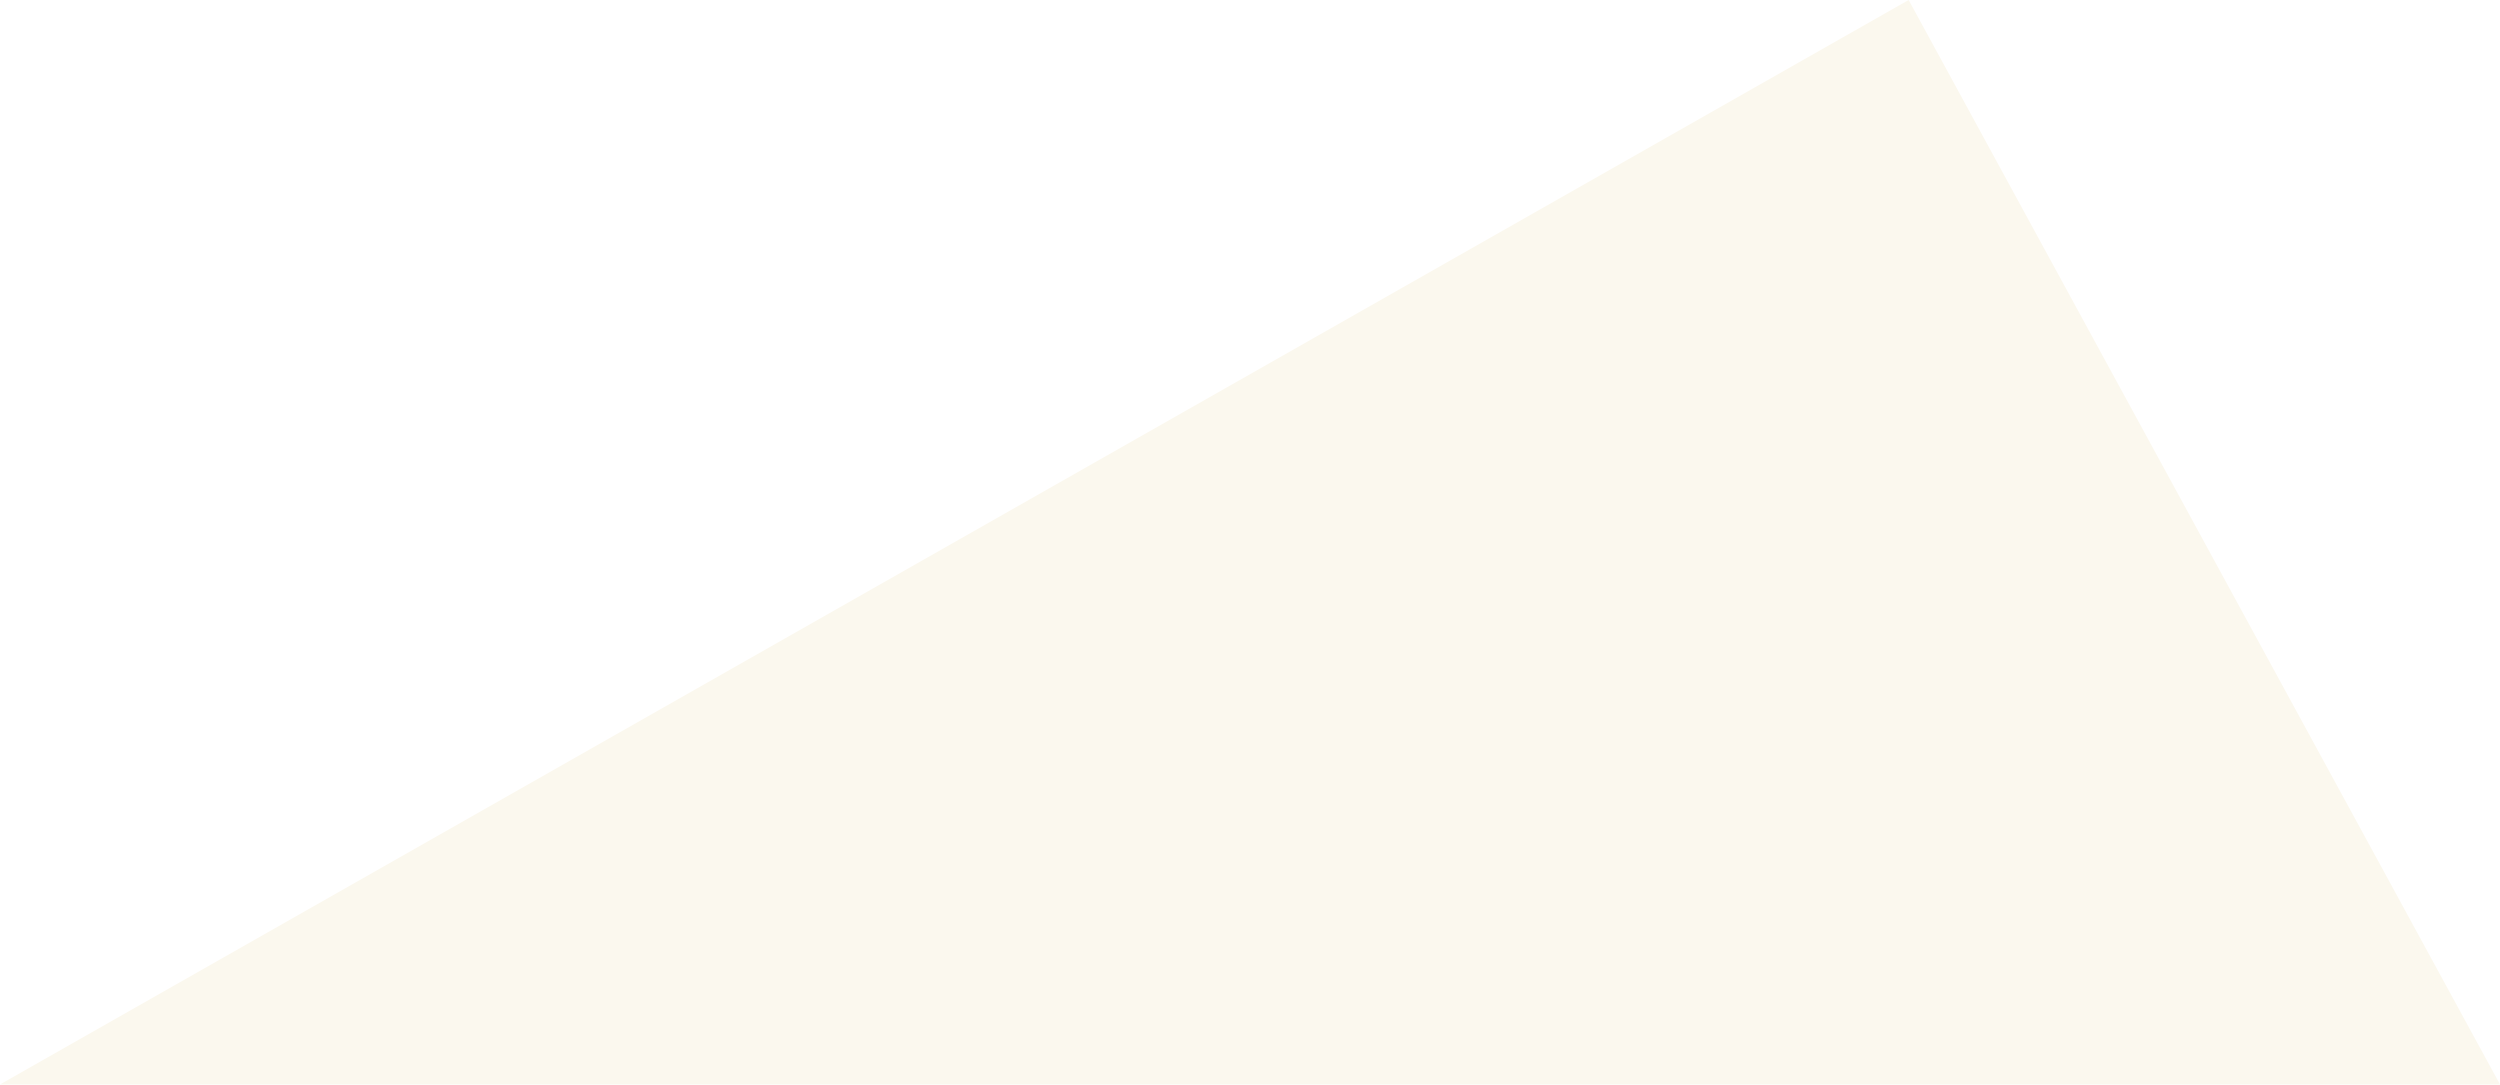
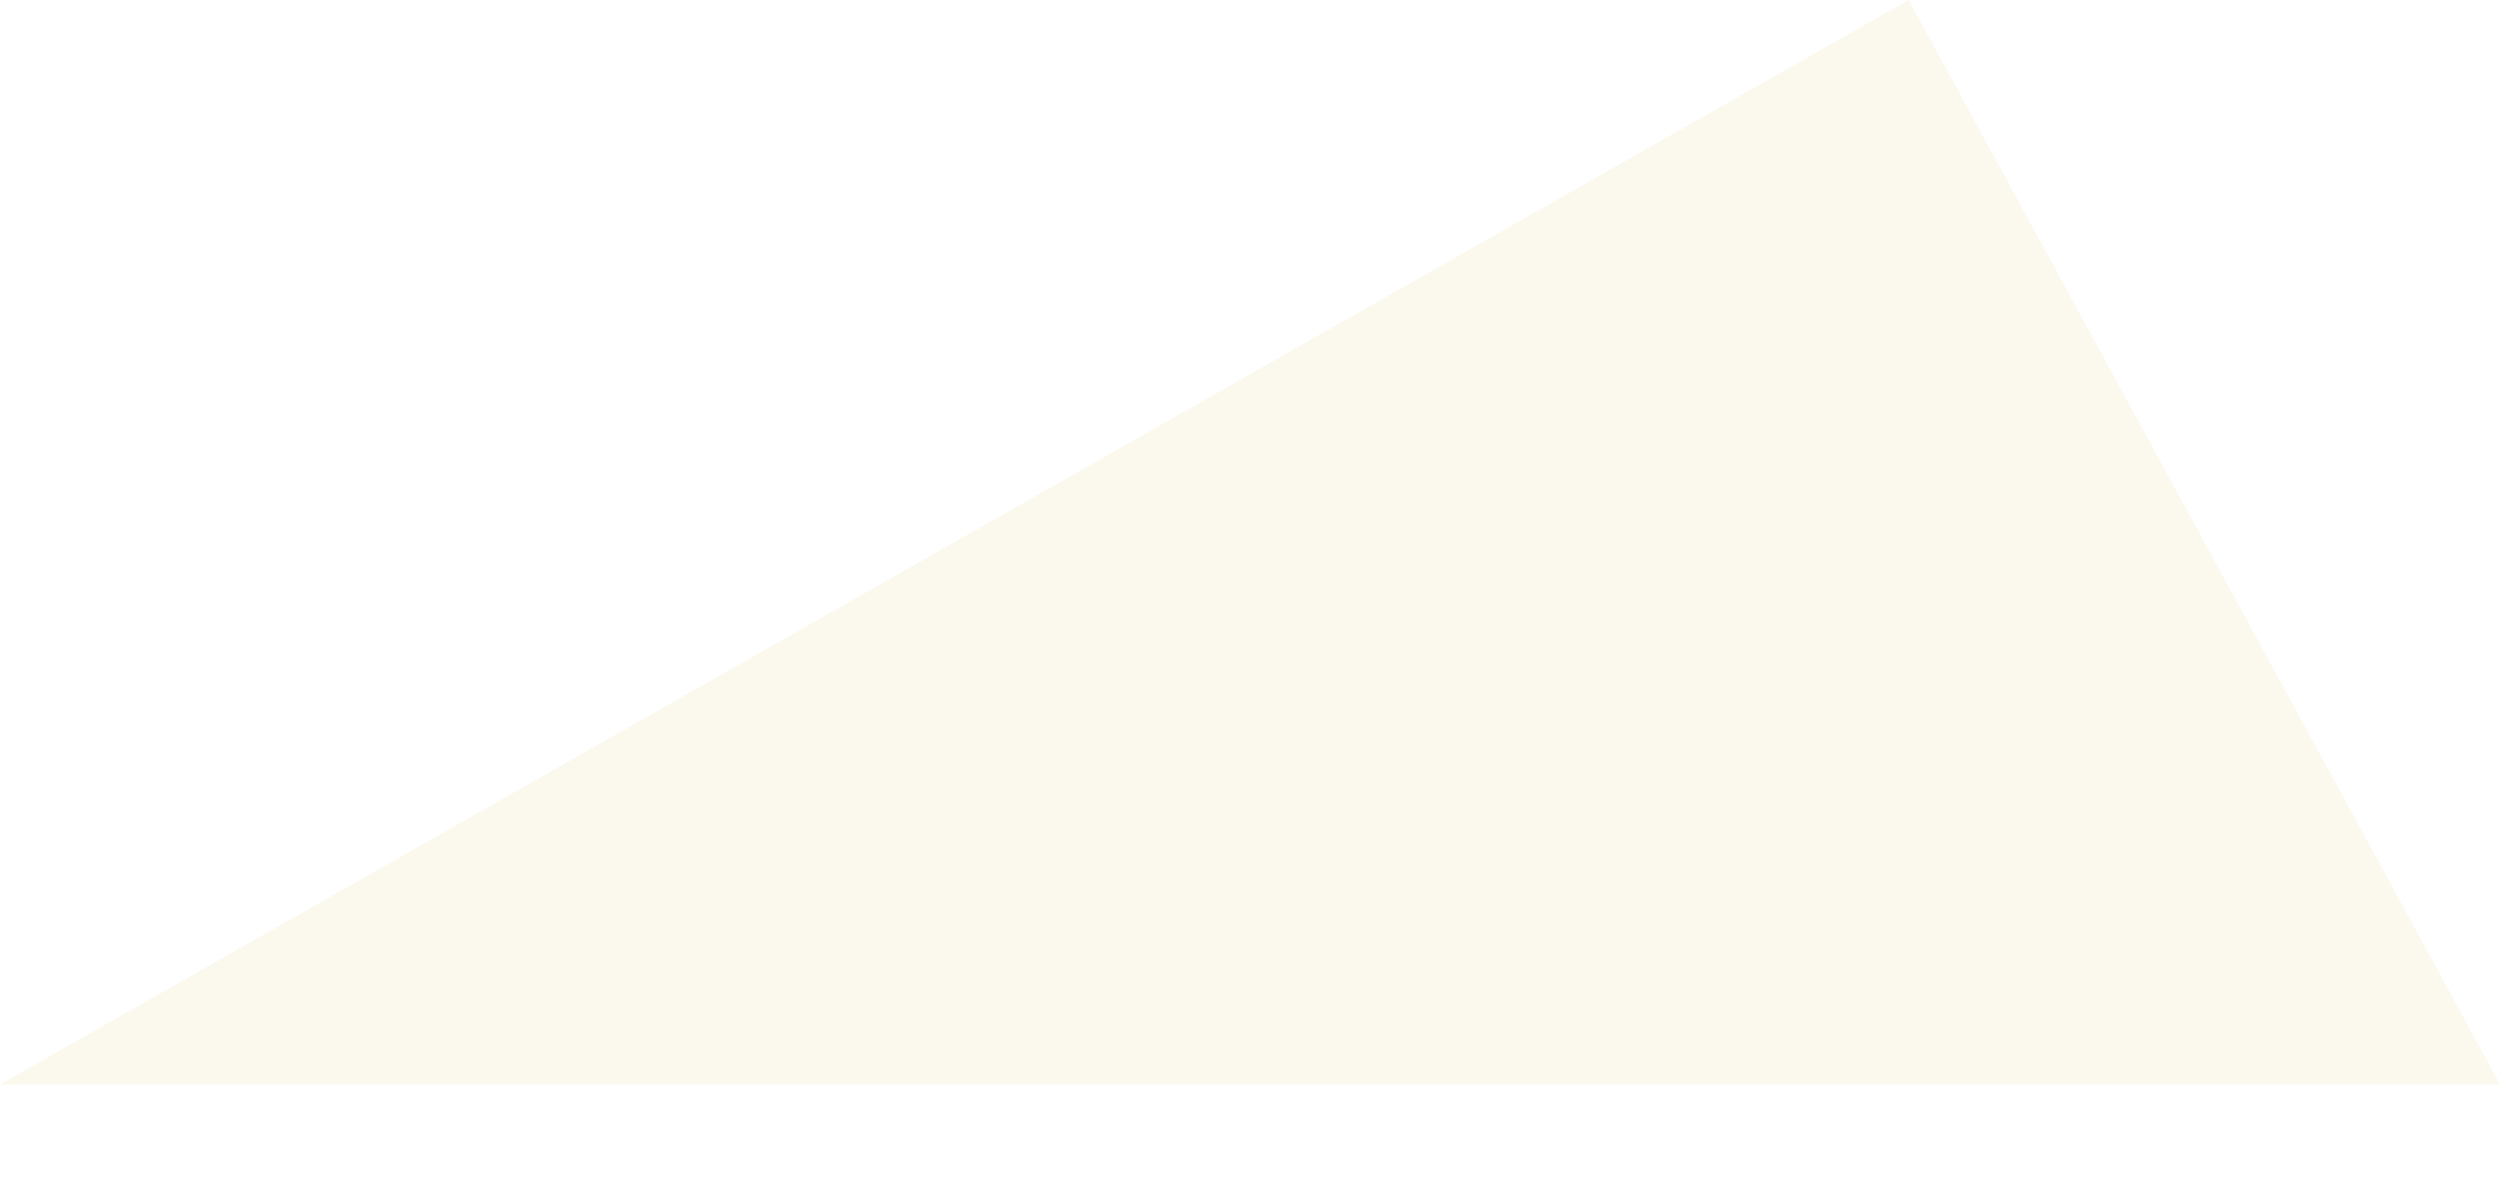
- <svg xmlns="http://www.w3.org/2000/svg" width="413.691" height="179.454" viewBox="0 0 413.691 179.454">
+ <svg xmlns="http://www.w3.org/2000/svg" width="150" height="72" viewBox="0 0 413.691 179.454" preserveAspectRatio="xMinYMin meet">
  <path id="Path_262" data-name="Path 262" d="M315.835,0,0,179.453H413.691Z" transform="translate(0 0)" fill="#fbf8ee" />
</svg>
